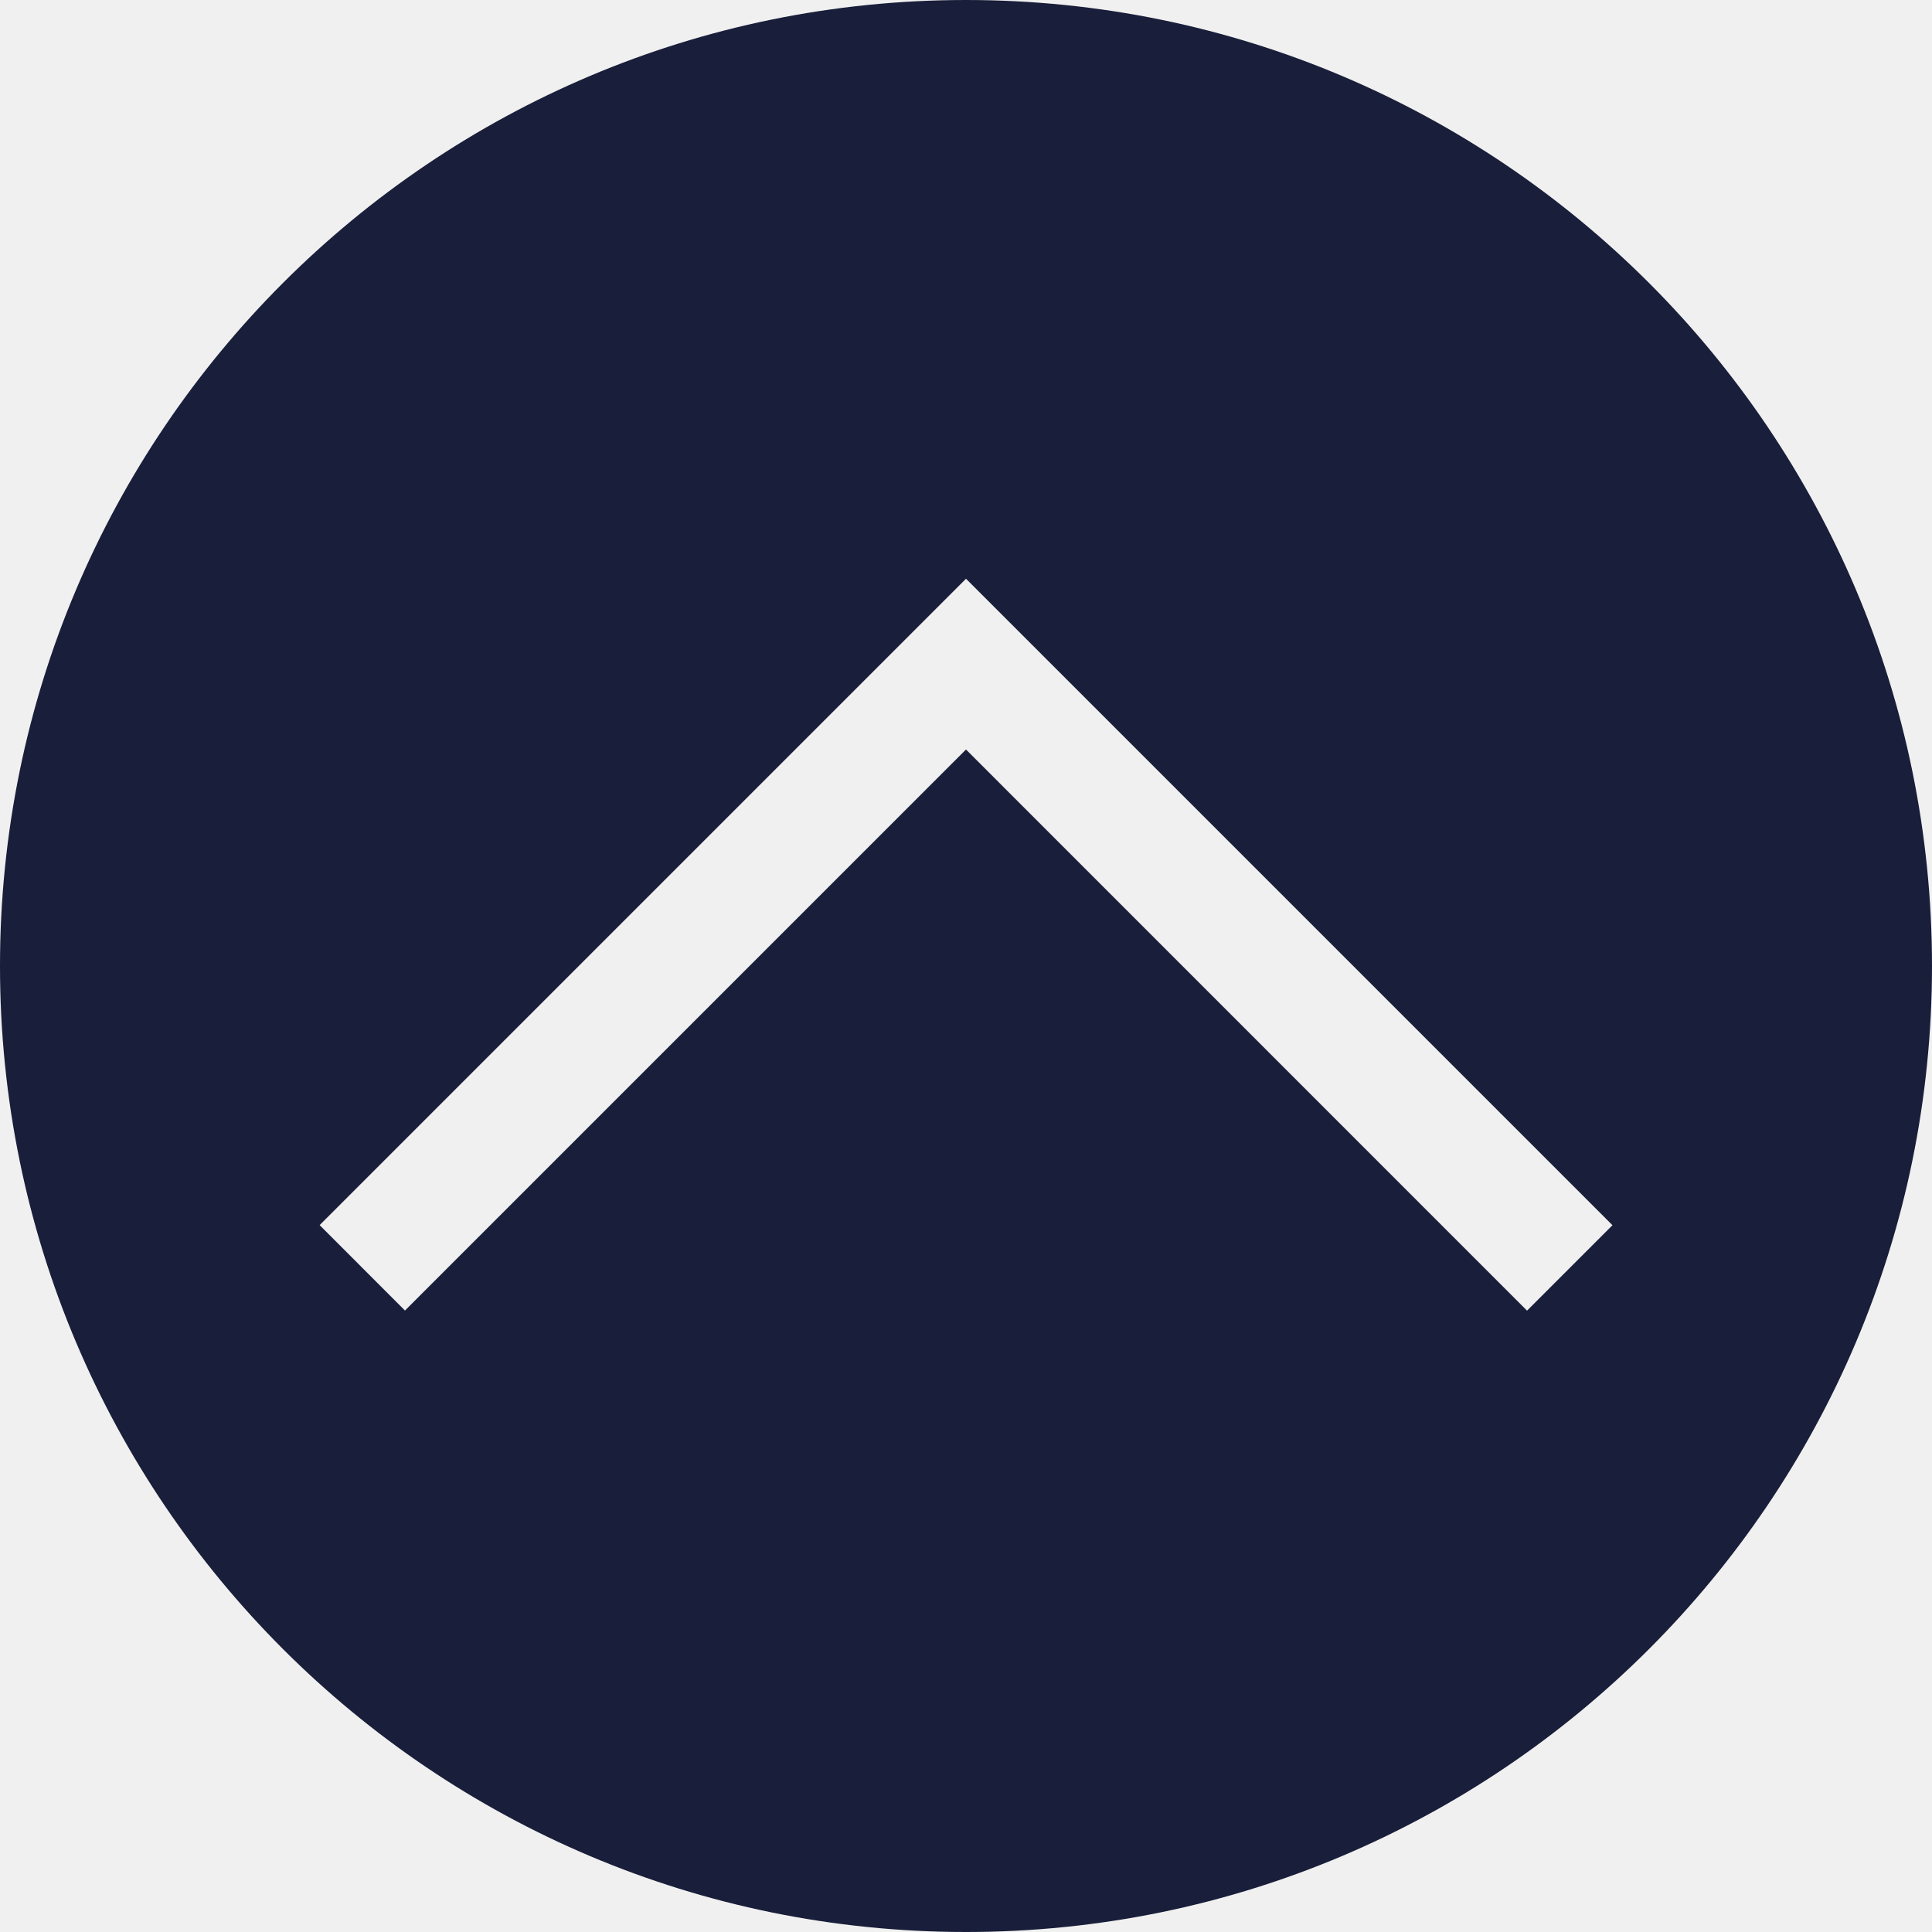
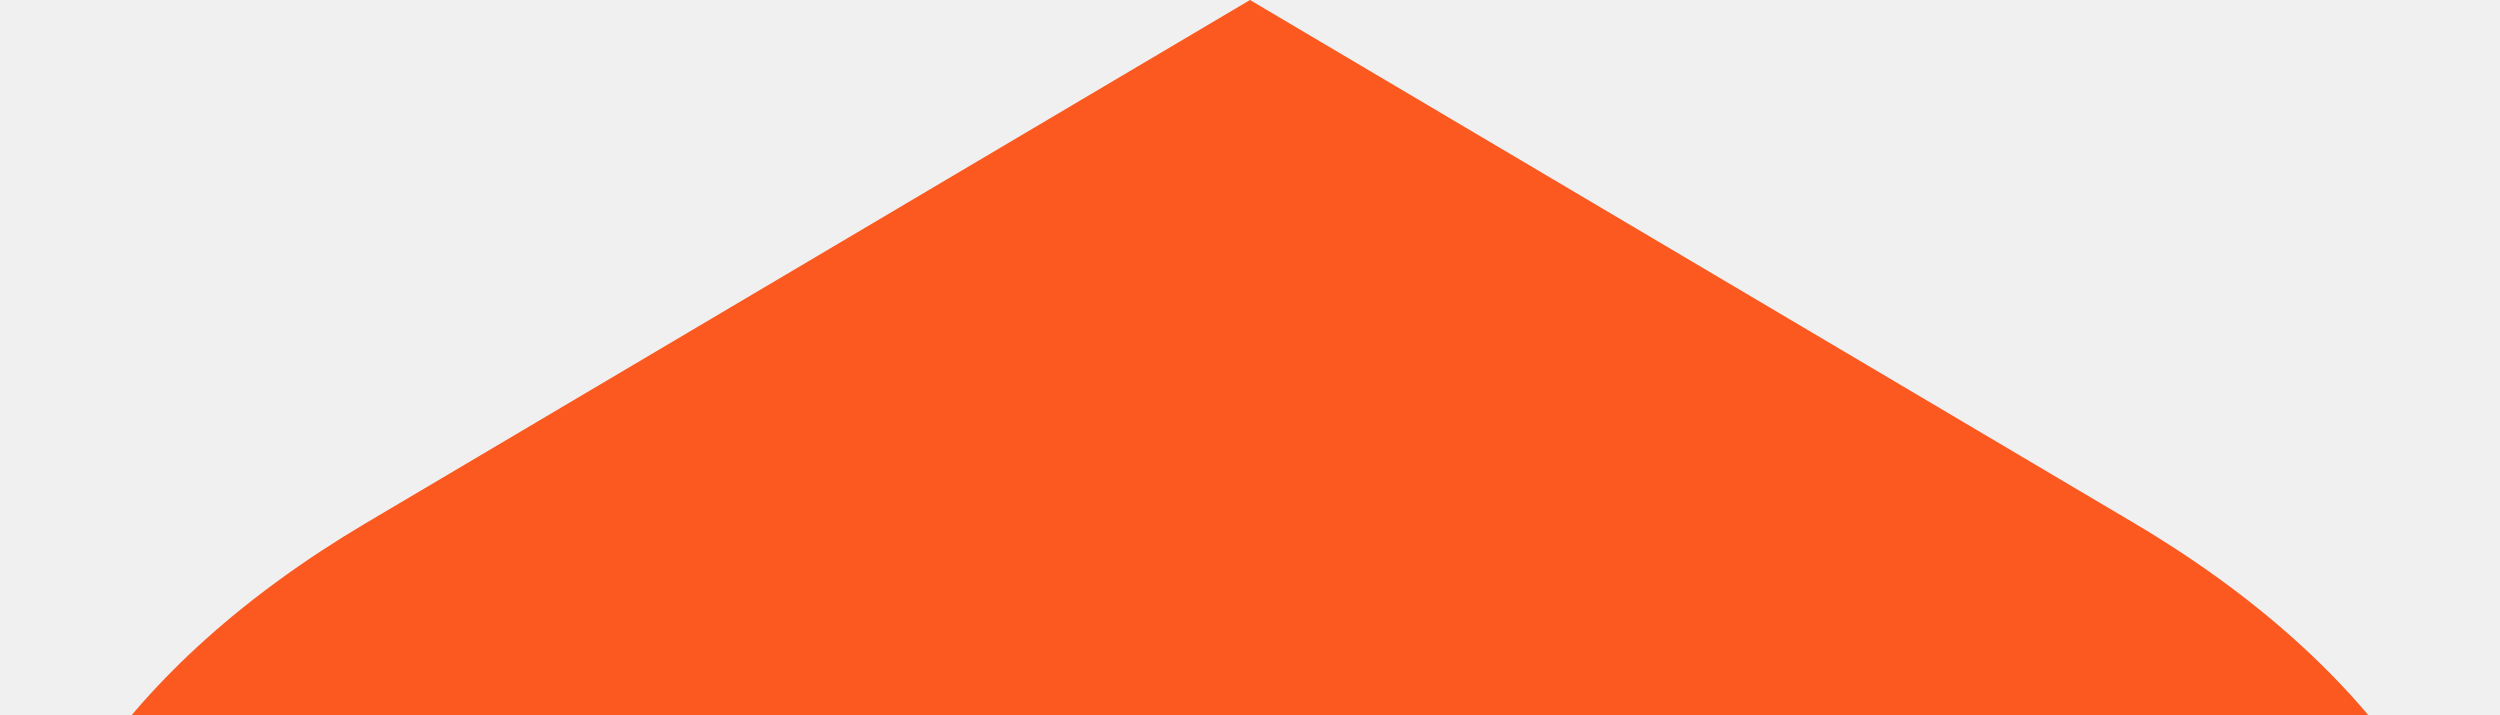
- <svg xmlns="http://www.w3.org/2000/svg" width="18" height="18" viewBox="0 0 18 18" fill="none">
-   <g id="3989824421586786437 1" clip-path="url(#clip0_2_60886)">
-     <path id="Vector" d="M9 0C4.03 0 0 4.03 0 9C0 13.97 4.03 18 9 18C13.97 18 18 13.97 18 9C18 4.03 13.97 0 9 0ZM14.227 12.211L9 6.983L3.773 12.21L2.978 11.414L9 5.392L15.023 11.415L14.227 12.211Z" fill="#191E3A" />
-   </g>
-   <defs>
-     <clipPath id="clip0_2_60886">
-       <rect width="18" height="18" fill="white" />
-     </clipPath>
-   </defs>
+ <svg xmlns="http://www.w3.org/2000/svg" width="21" height="6" viewBox="0 0 21 6" fill="none">
+   <path fill-rule="evenodd" clip-rule="evenodd" d="M10.5 0L3.075 4.393C-1.025 6.82 -1.025 10.754 3.075 13.18C7.176 15.607 13.824 15.607 17.925 13.18C22.025 10.754 22.025 6.82 17.925 4.393L10.5 0Z" fill="#FC5921" />
</svg>
